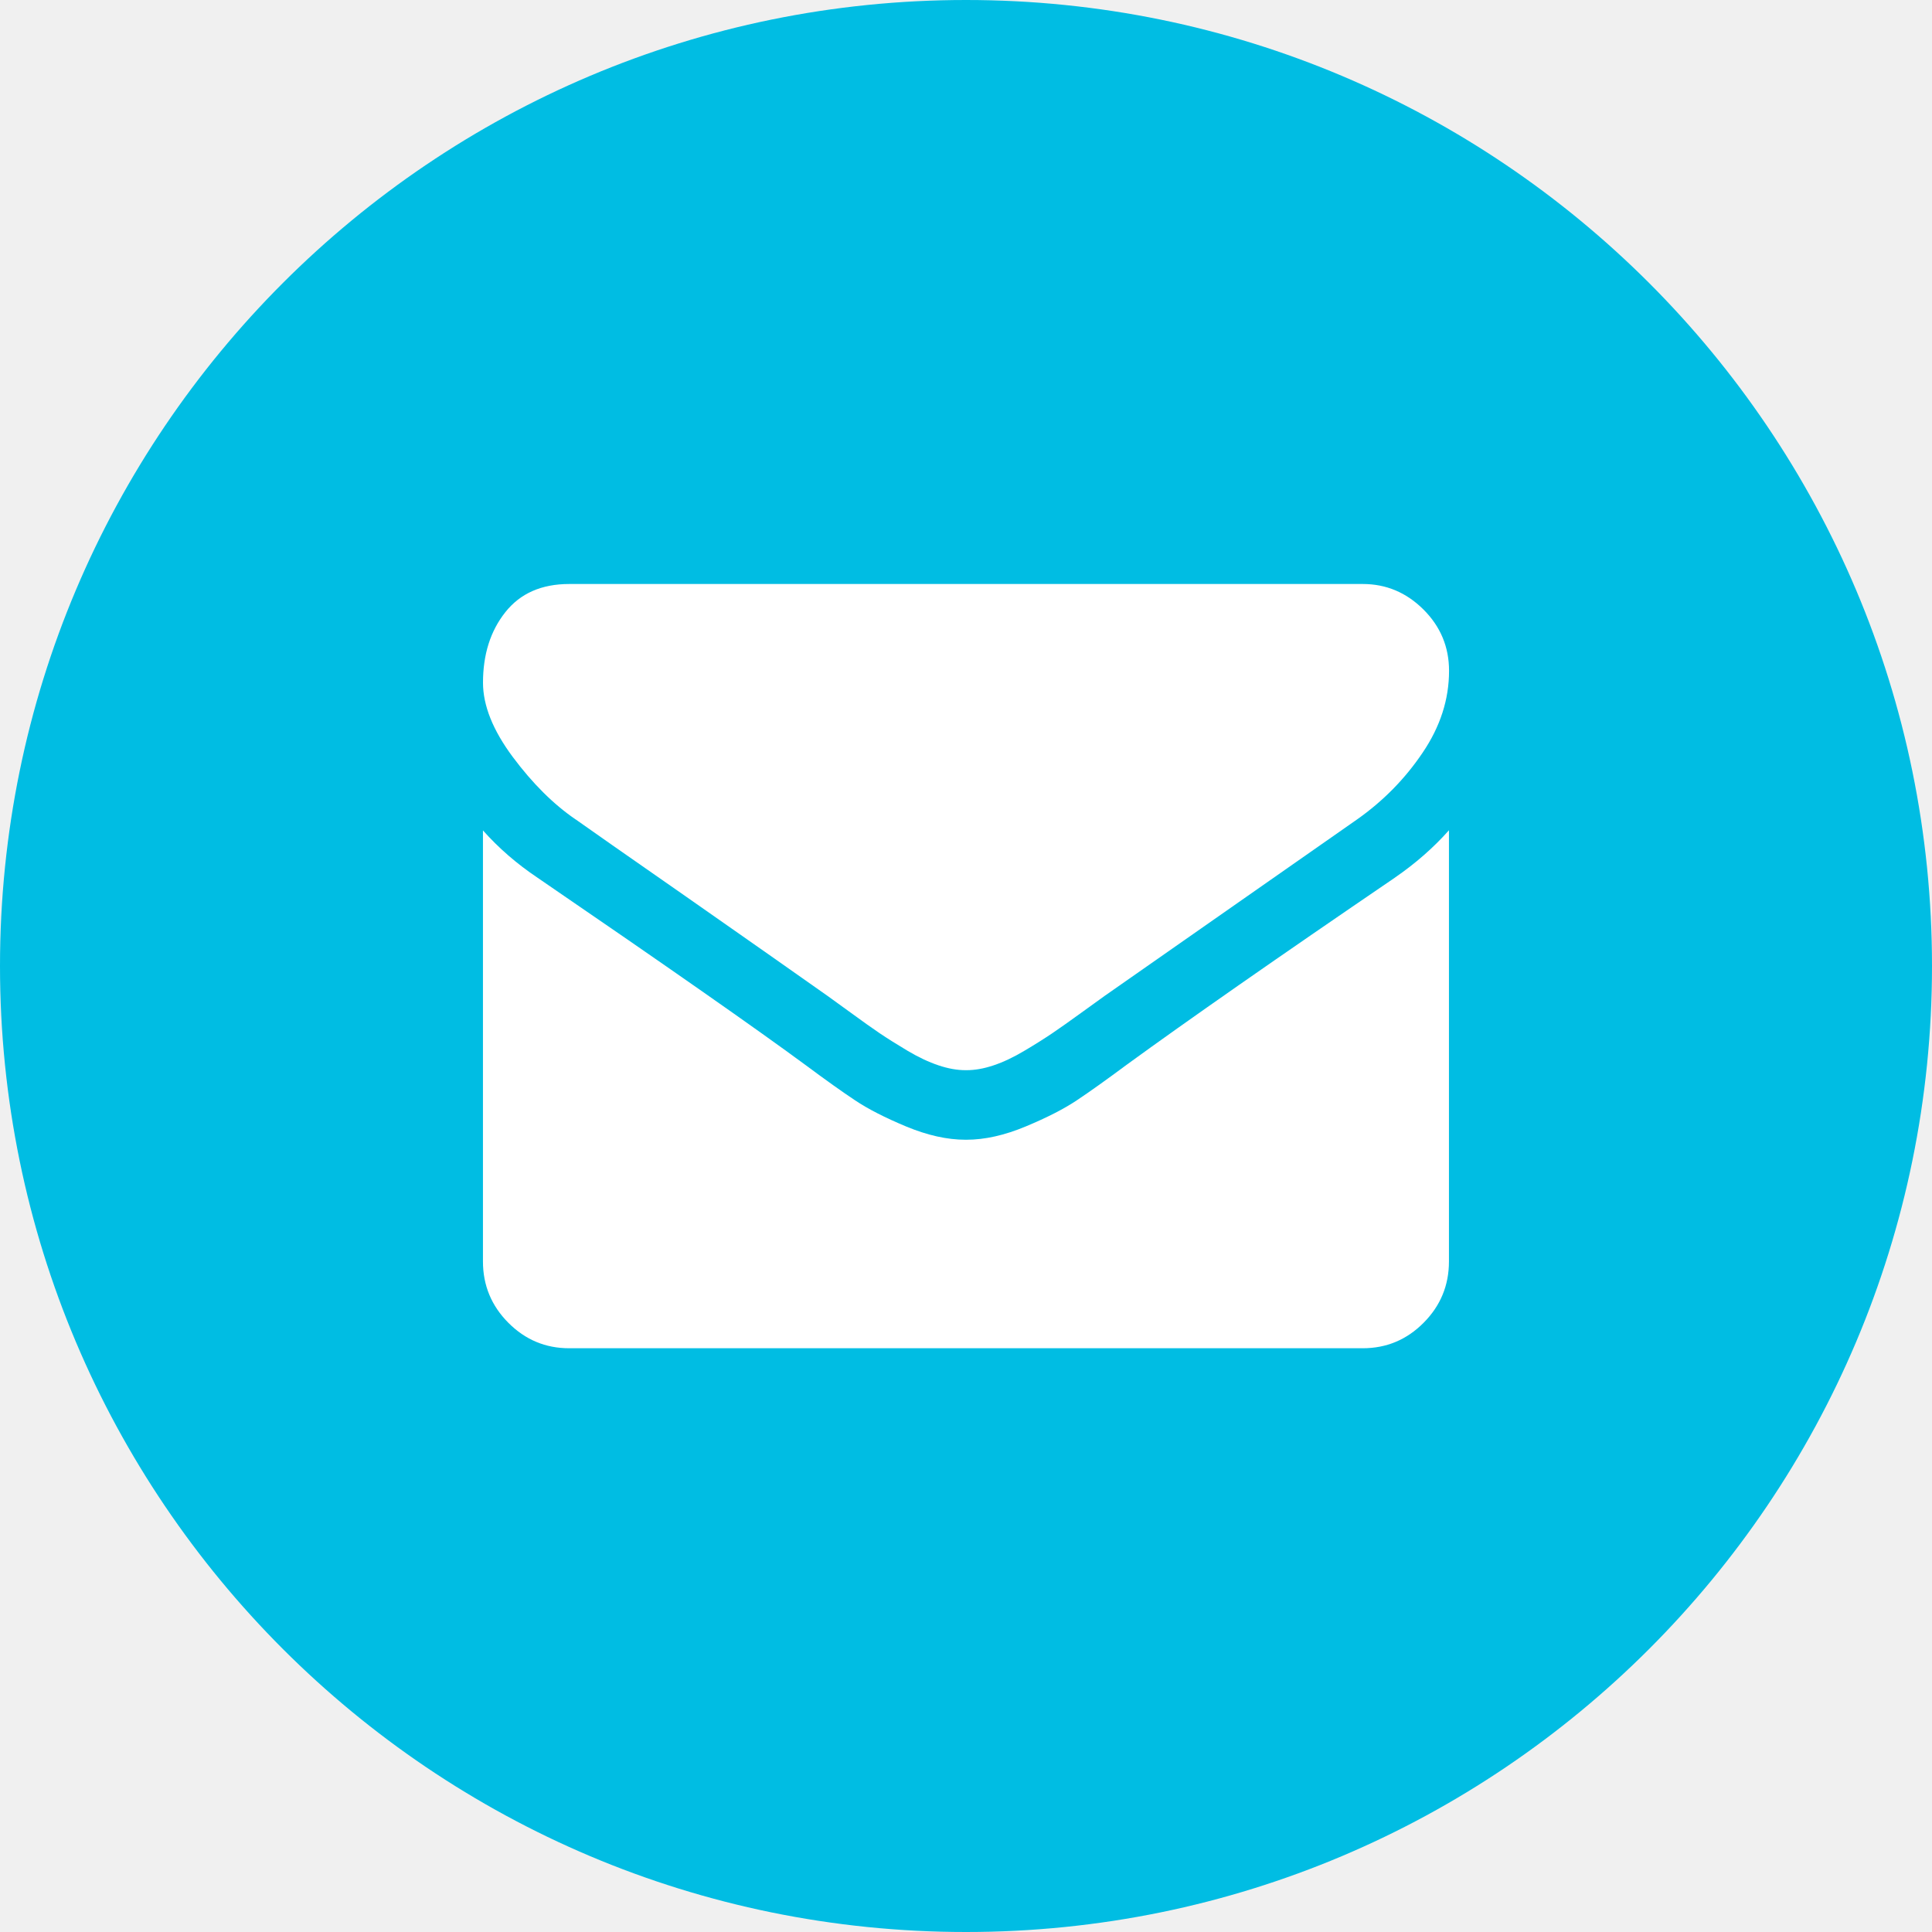
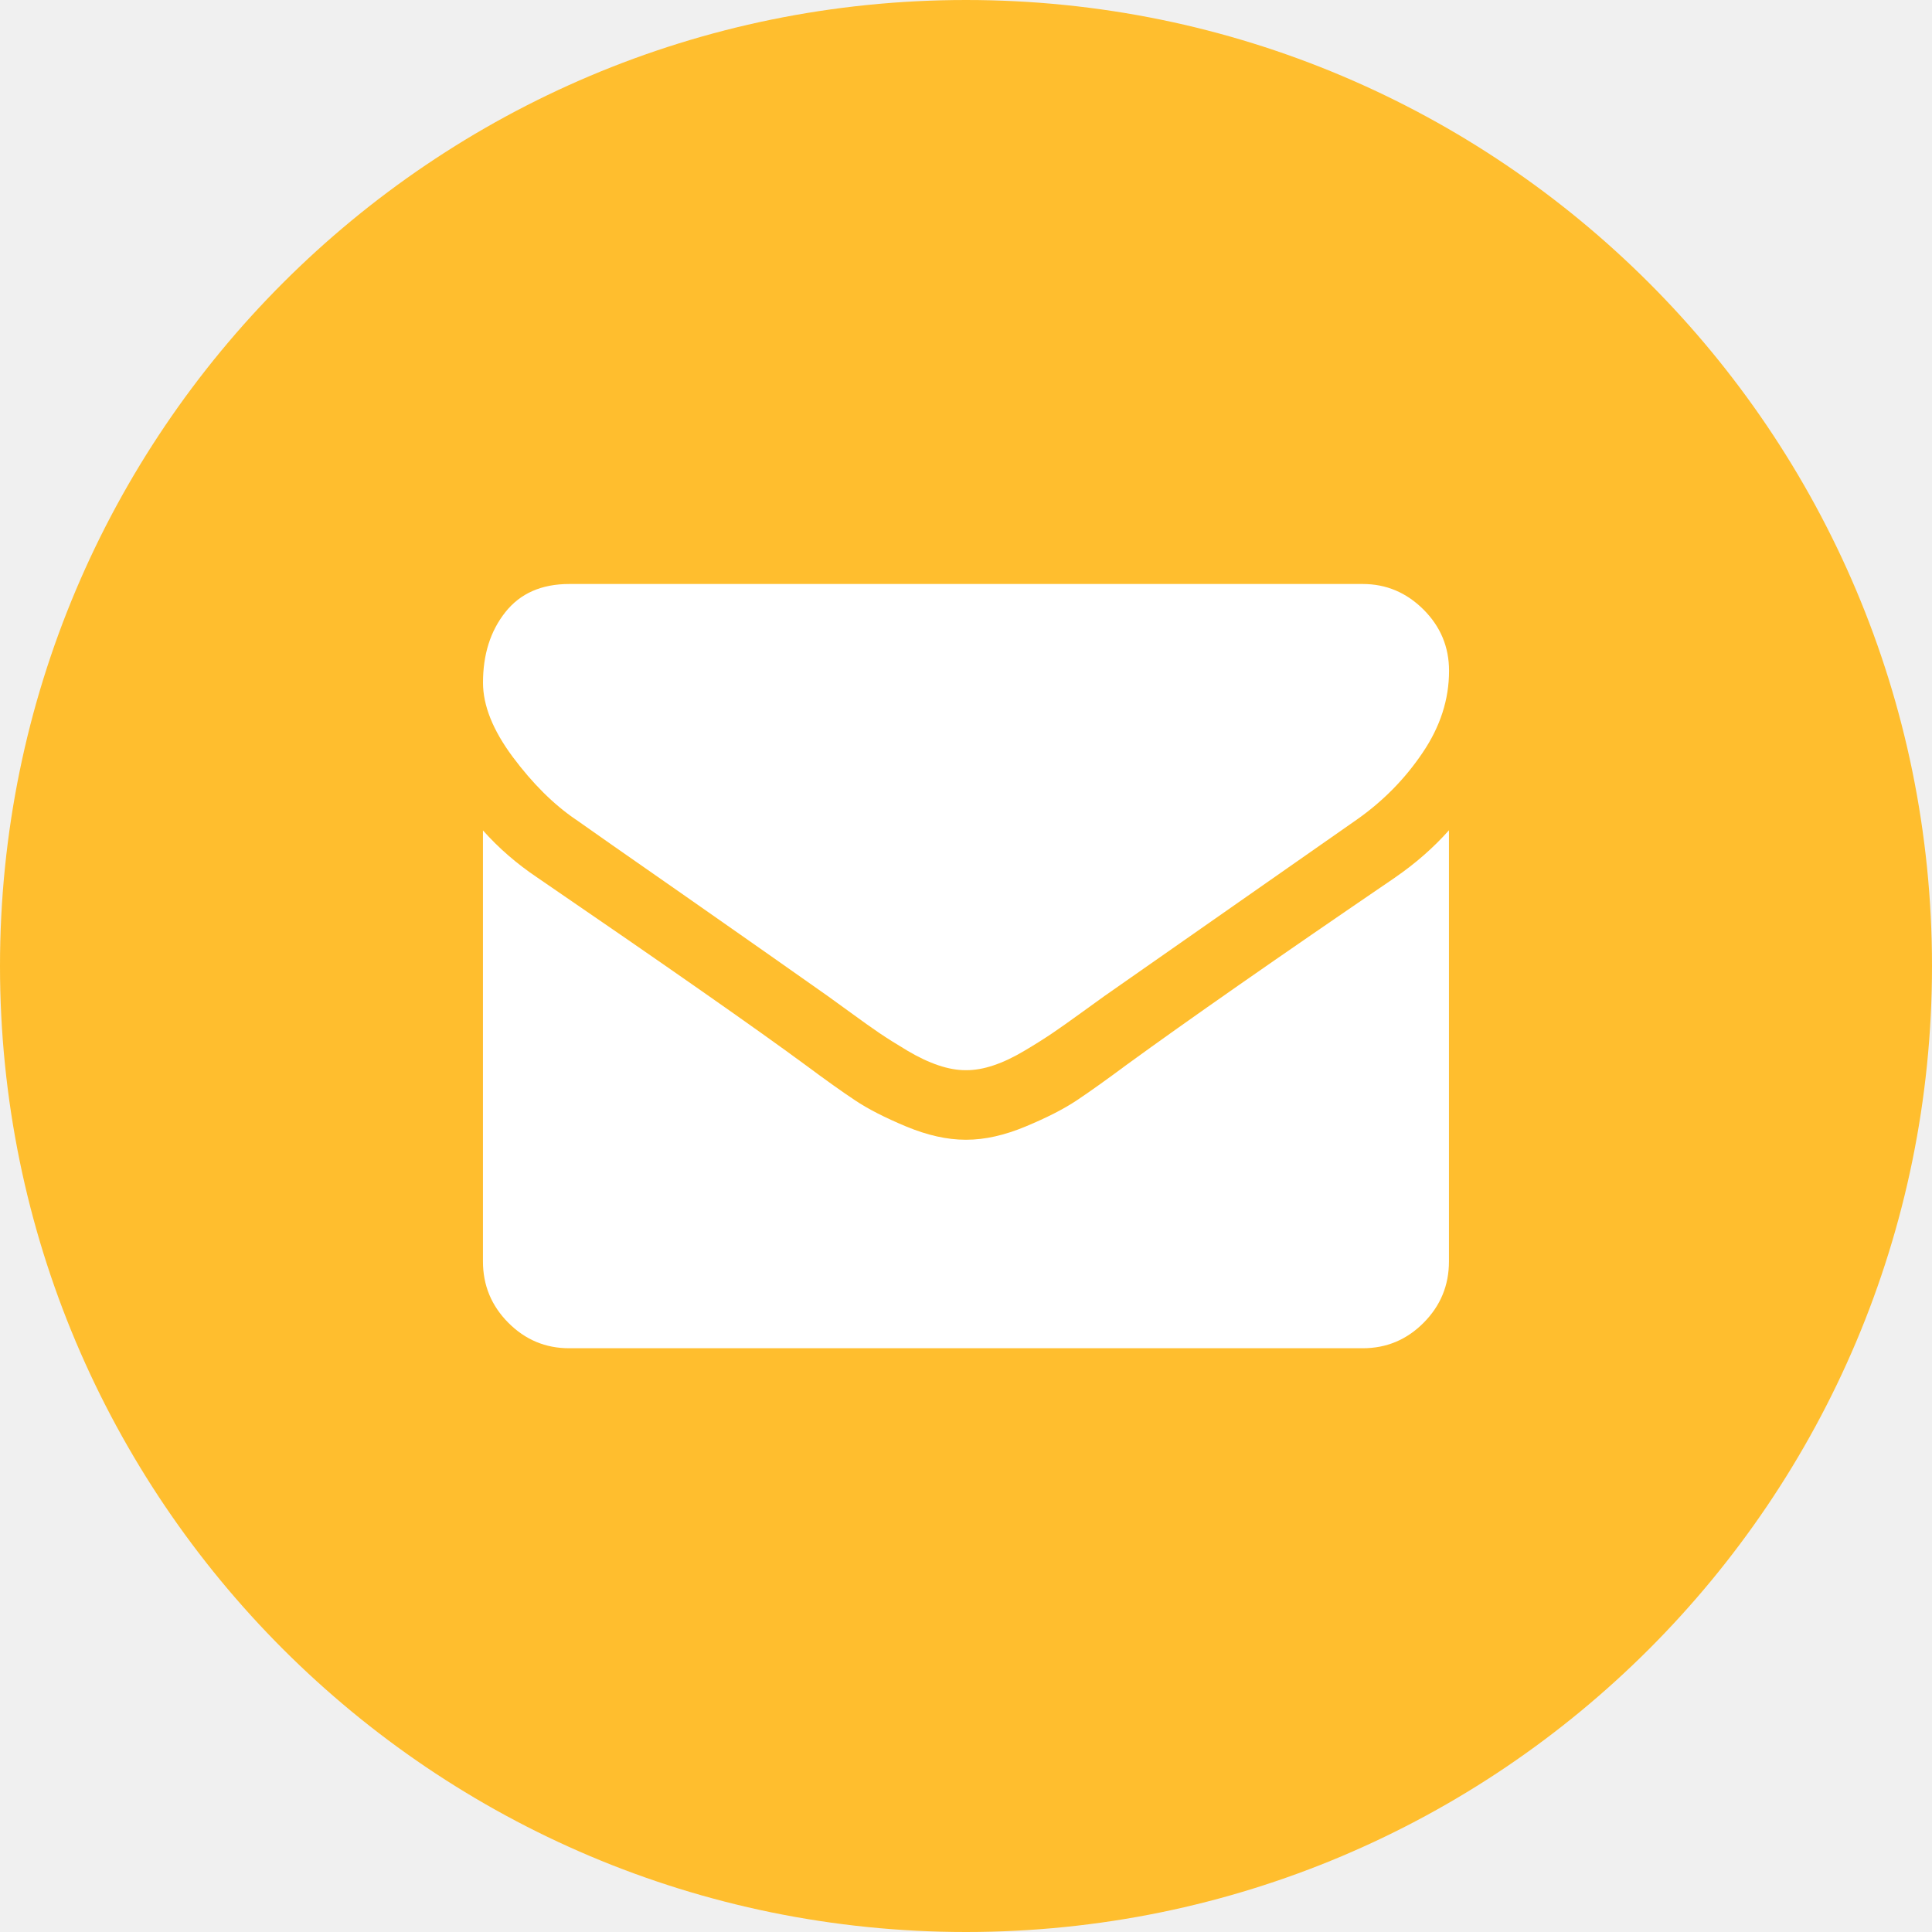
<svg xmlns="http://www.w3.org/2000/svg" width="40" height="40" viewBox="0 0 40 40">
  <g fill="none" fill-rule="evenodd">
-     <circle fill="#00bde3" cx="20" cy="20" r="20" />
+     <circle fill="#ffbe2e" cx="20" cy="20" r="20" />
    <g fill="#FFF">
      <path d="M11.92 16.966c.253.18 1.015.714 2.288 1.6 1.272.89 2.247 1.573 2.924 2.052.074.052.232.167.474.343.242.177.443.32.602.428.16.108.354.23.58.365.228.135.442.236.643.303.202.068.388.1.56.1h.02c.172 0 .358-.032.56-.1.2-.067.414-.168.64-.303.228-.135.42-.257.58-.365.16-.11.362-.25.604-.427.242-.175.4-.29.474-.342l5.224-3.652c.543-.382.996-.843 1.36-1.383.366-.54.548-1.104.548-1.696 0-.495-.177-.918-.53-1.27-.354-.352-.772-.528-1.256-.528H11.786c-.573 0-1.014.193-1.323.583-.31.39-.463.877-.463 1.46 0 .473.205.984.614 1.535.41.55.844.983 1.306 1.298z" />
      <path d="M28.884 18.168c-2.44 1.663-4.293 2.956-5.558 3.877-.424.315-.768.56-1.032.736-.265.177-.616.357-1.055.54-.44.184-.85.276-1.23.276h-.02c-.38 0-.79-.092-1.23-.275-.438-.183-.79-.363-1.054-.54-.264-.175-.608-.42-1.032-.735-1.004-.74-2.853-2.034-5.547-3.877-.424-.284-.8-.61-1.127-.977v8.923c0 .495.175.918.525 1.27.35.352.77.528 1.26.528h16.43c.49 0 .91-.175 1.26-.527.35-.352.525-.775.525-1.27V17.19c-.32.36-.692.686-1.116.978z" />
    </g>
  </g>
</svg>
